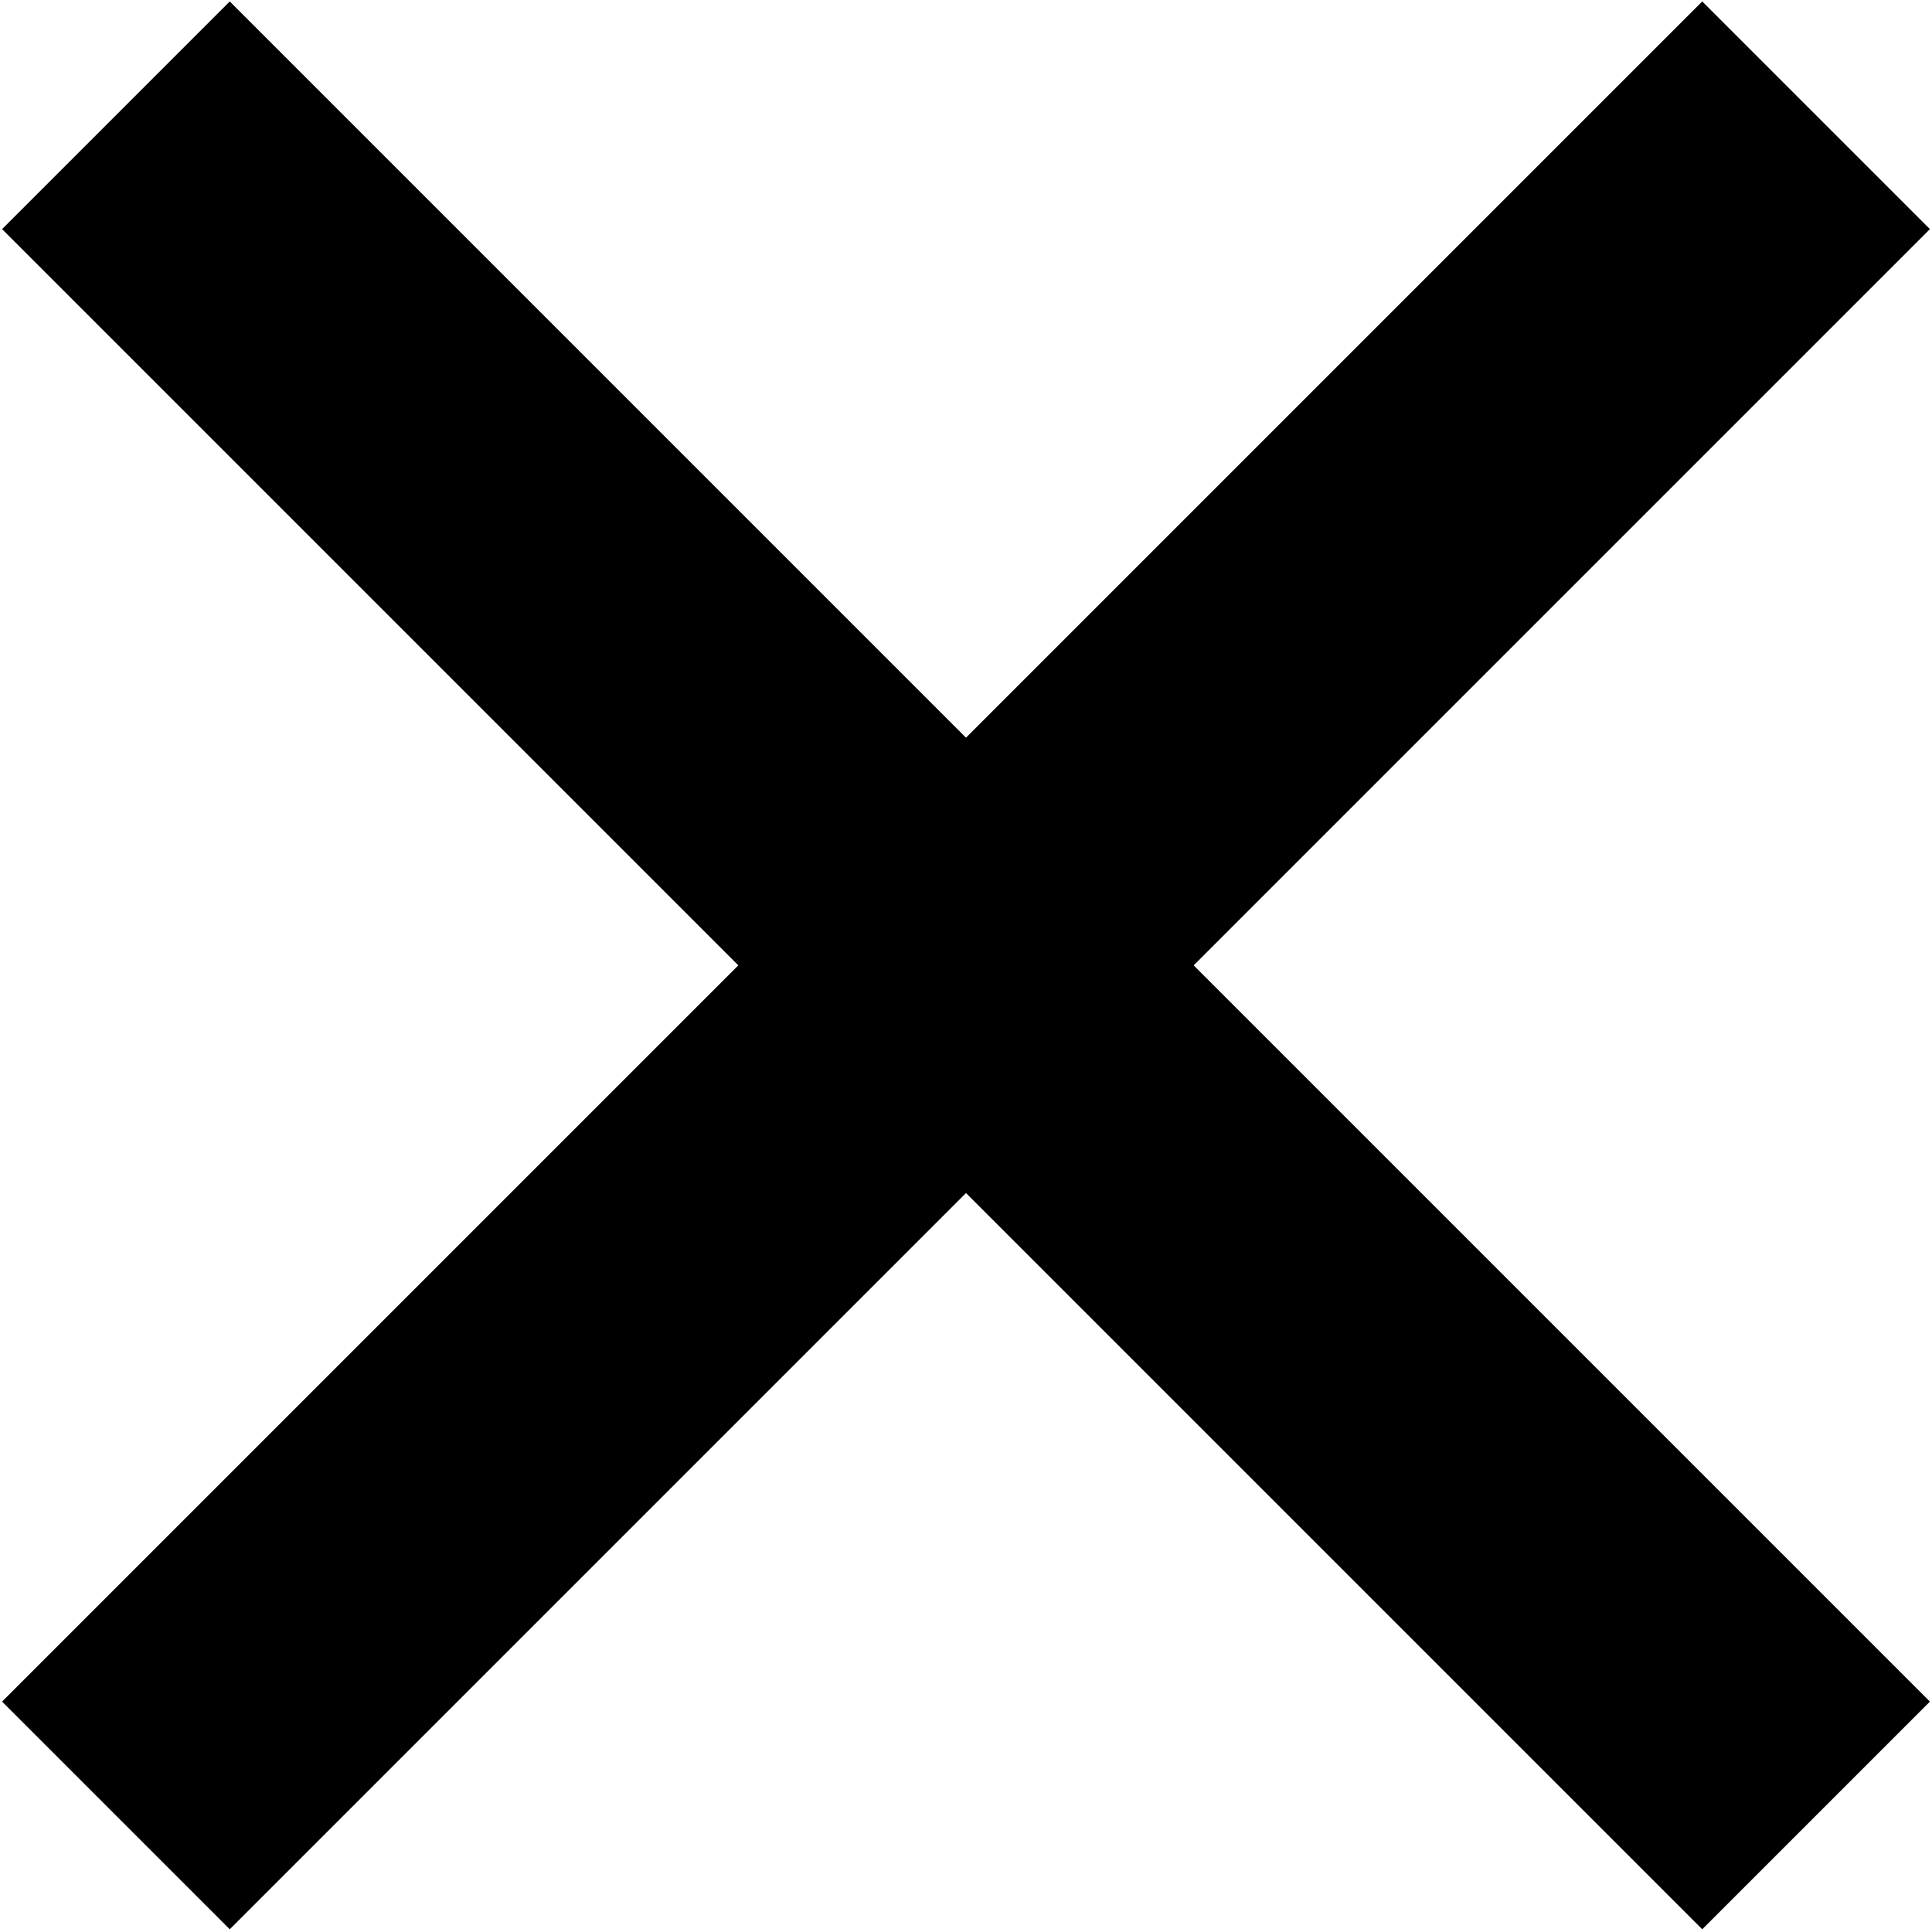
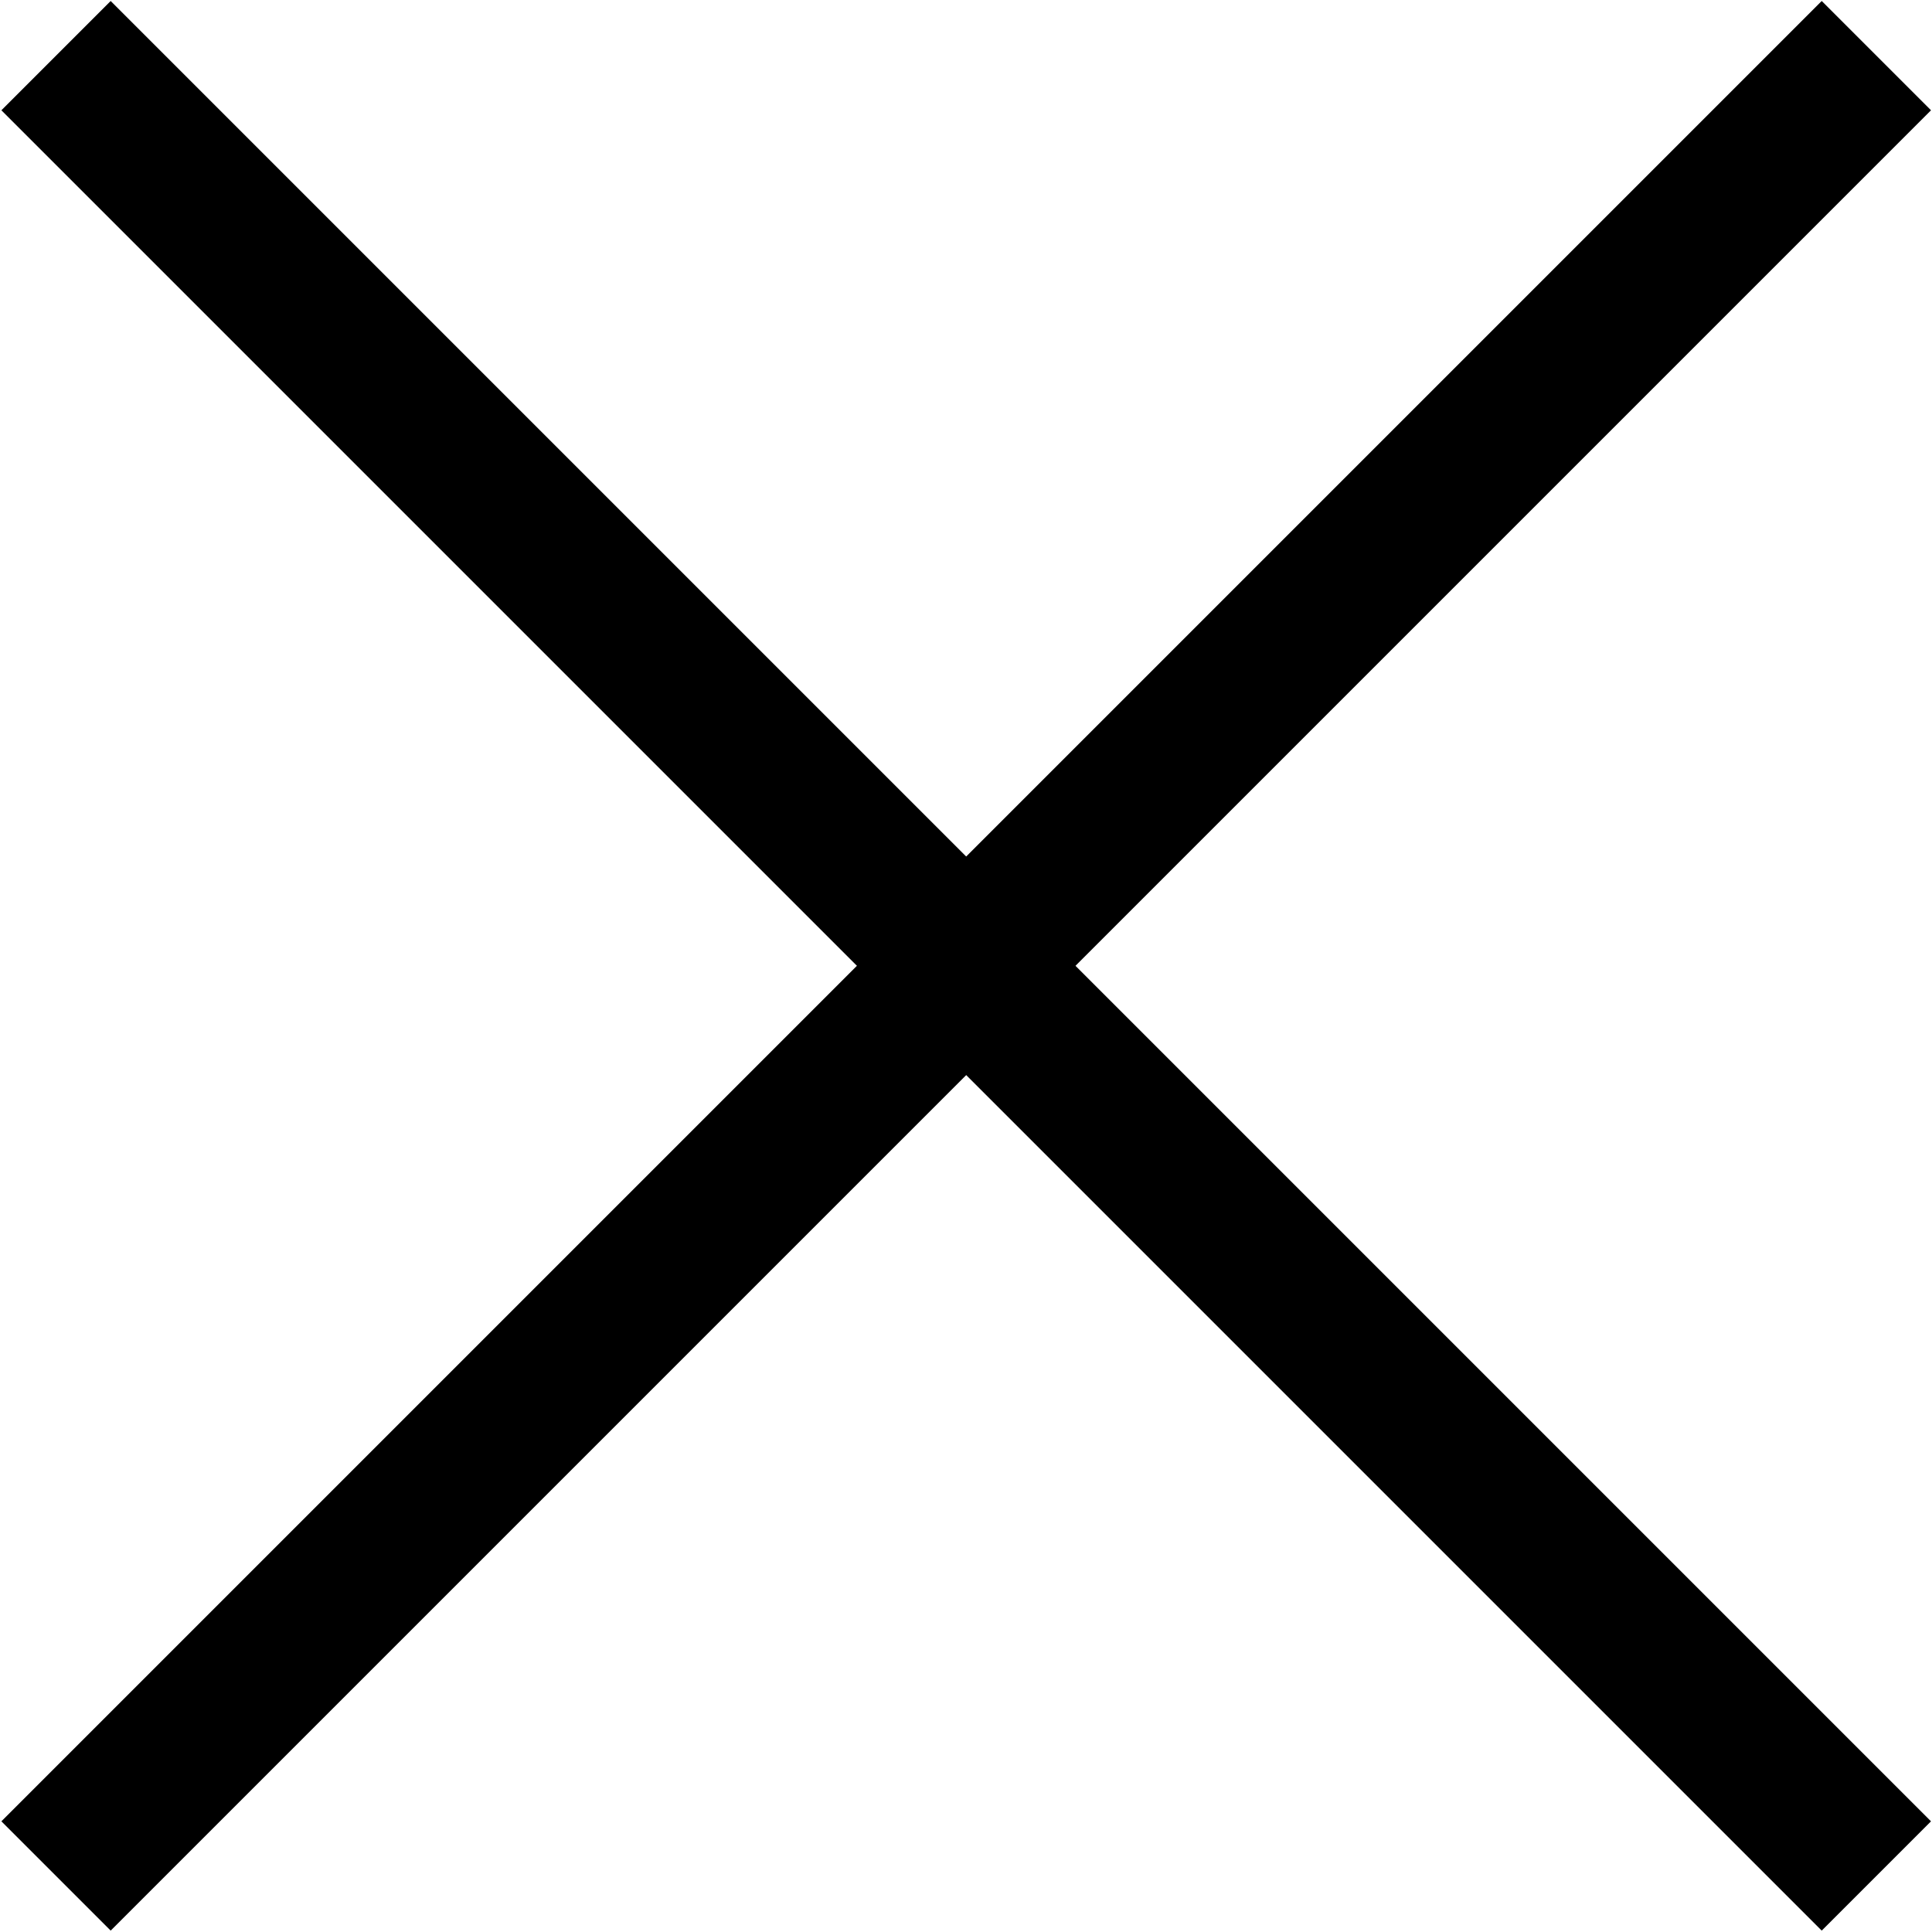
- <svg xmlns="http://www.w3.org/2000/svg" id="Layer_1" viewBox="0 0 30 30">
+ <svg xmlns="http://www.w3.org/2000/svg" id="Layer_1" viewBox="0 0 50 50">
  <defs>
-     <style>.cls-1{fill:none;stroke:#000;stroke-width:5px;}</style>
+     <style>.cls-1{fill:none;stroke:#000;stroke-width:4px;}</style>
  </defs>
-   <line class="cls-1" x1="1.8" y1="1.79" x2="28.2" y2="28.19" />
-   <line class="cls-1" x1="28.2" y1="1.79" x2="1.8" y2="28.19" />
+   <line class="cls-1" x1="1.45" y1="48.55" x2="48.56" y2="1.44" />
+   <line class="cls-1" x1="1.45" y1="1.44" x2="48.56" y2="48.55" />
</svg>
